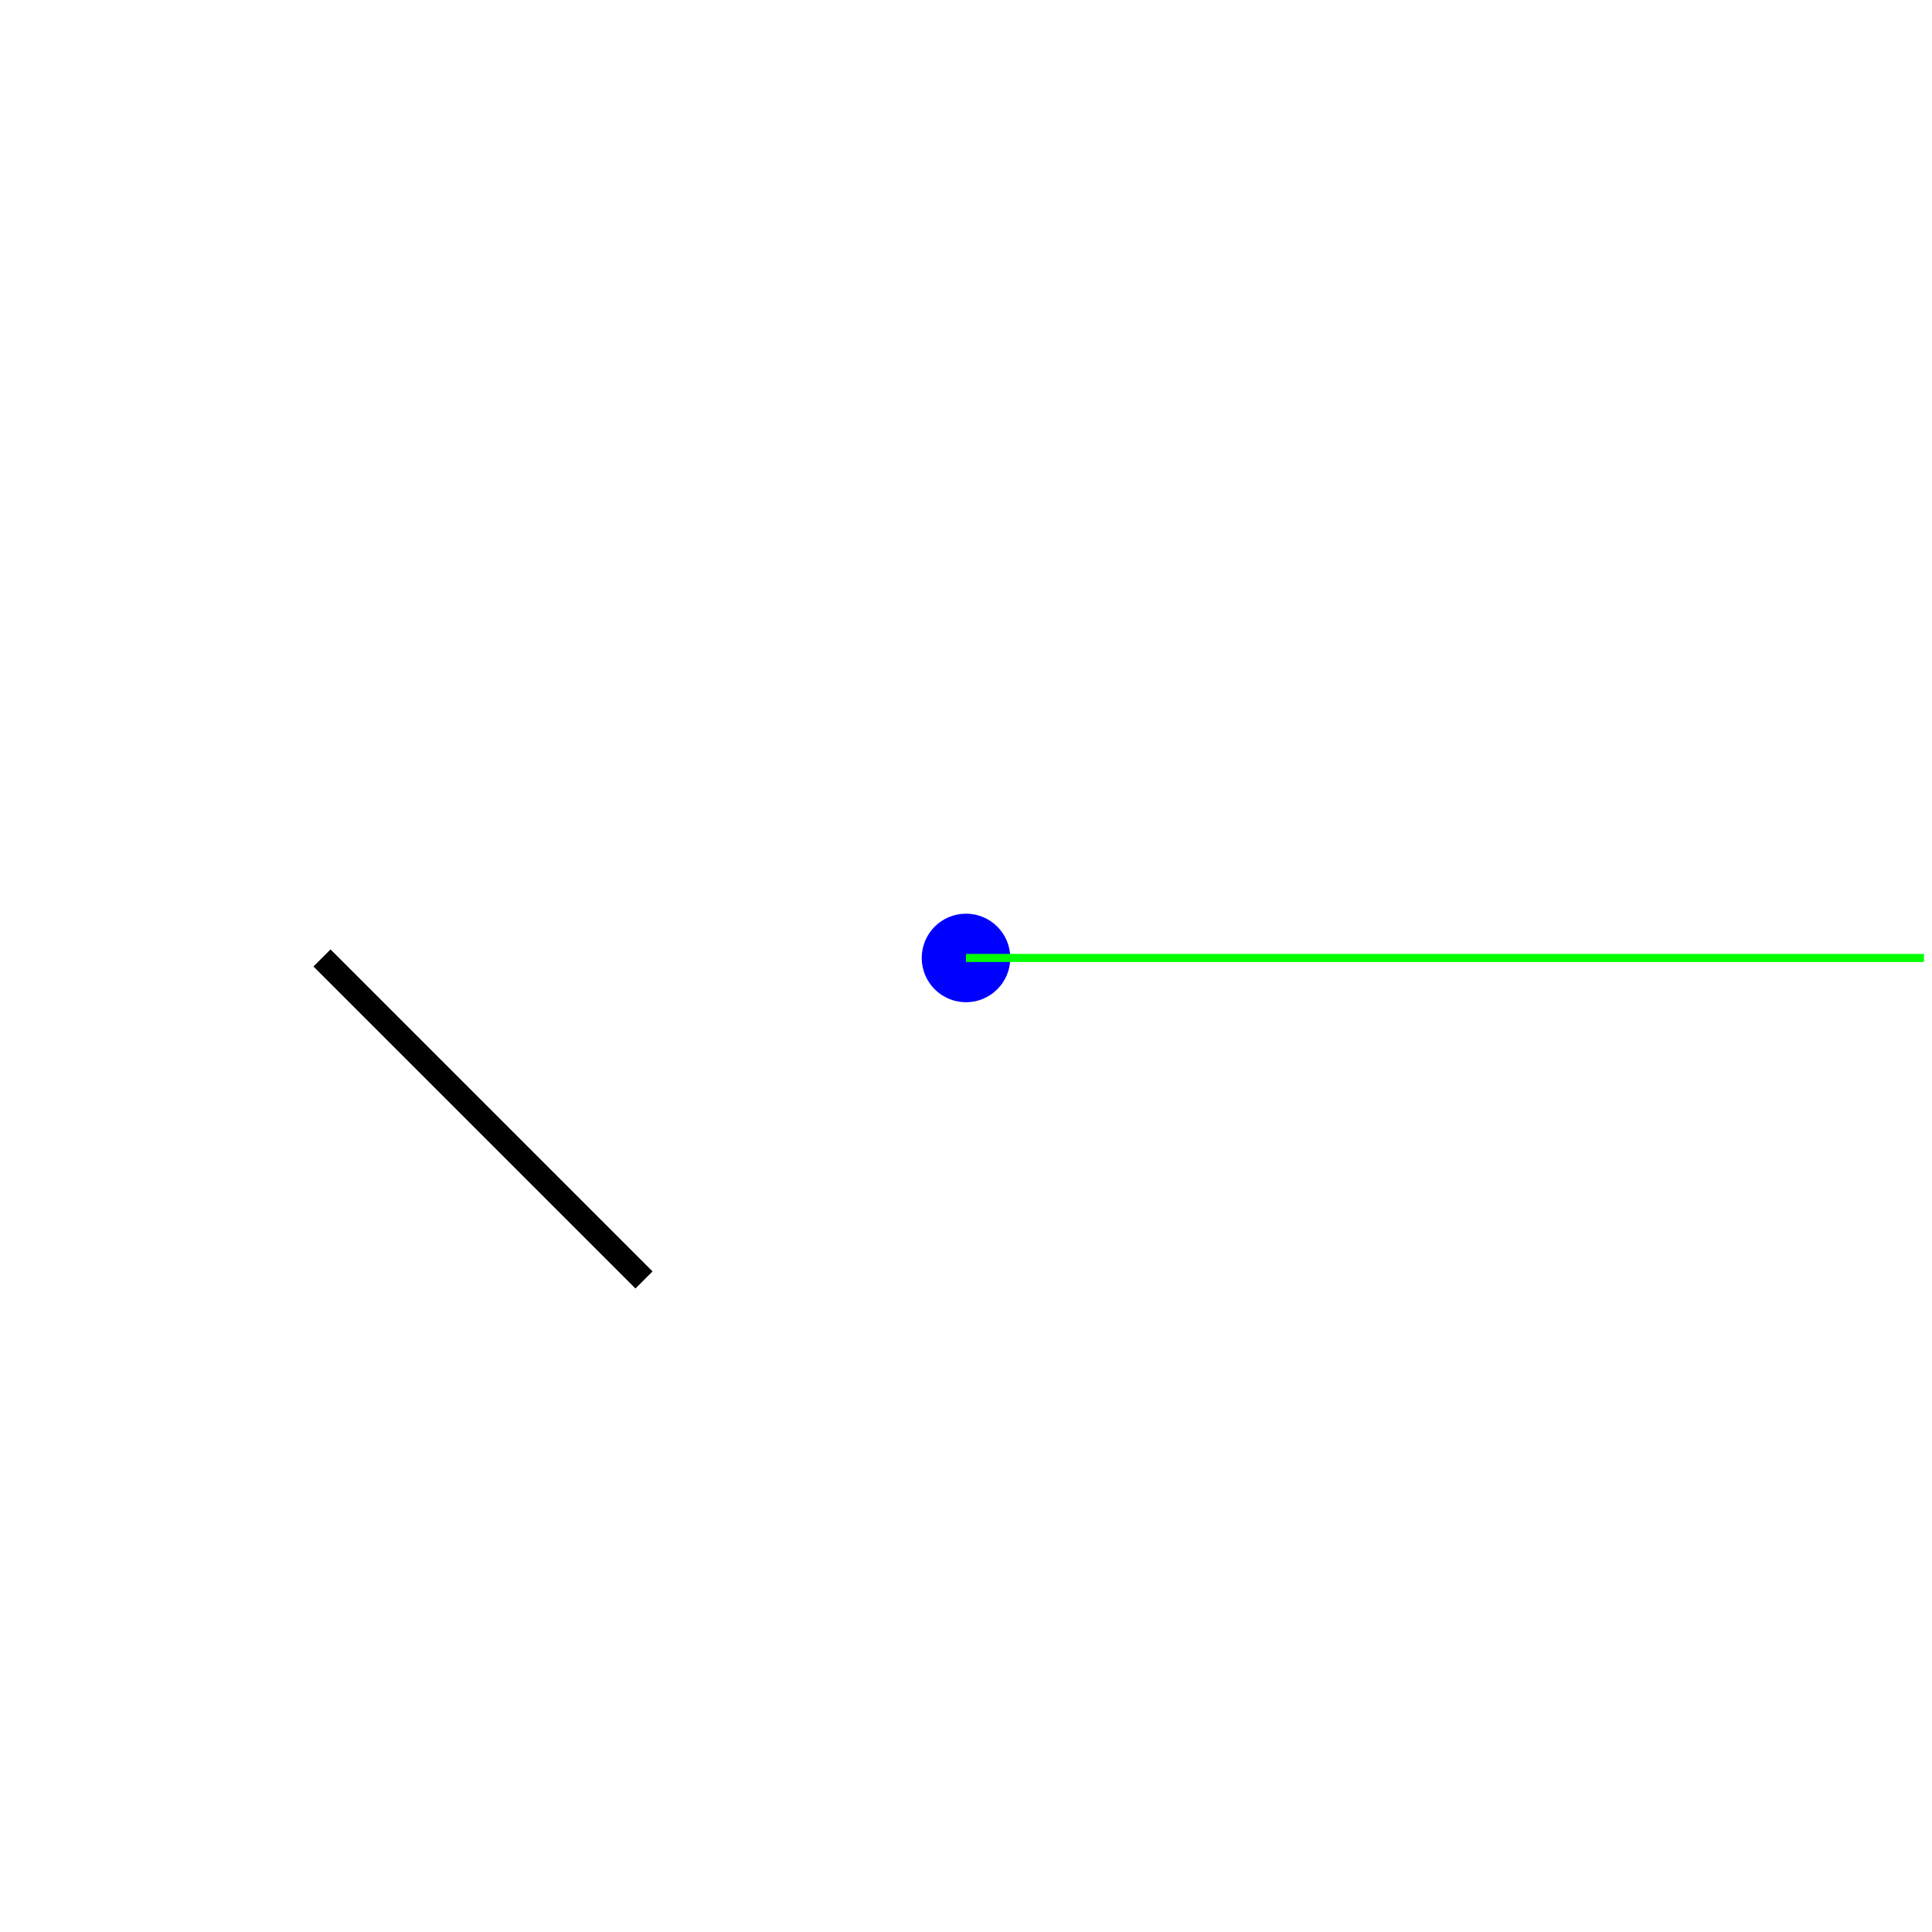
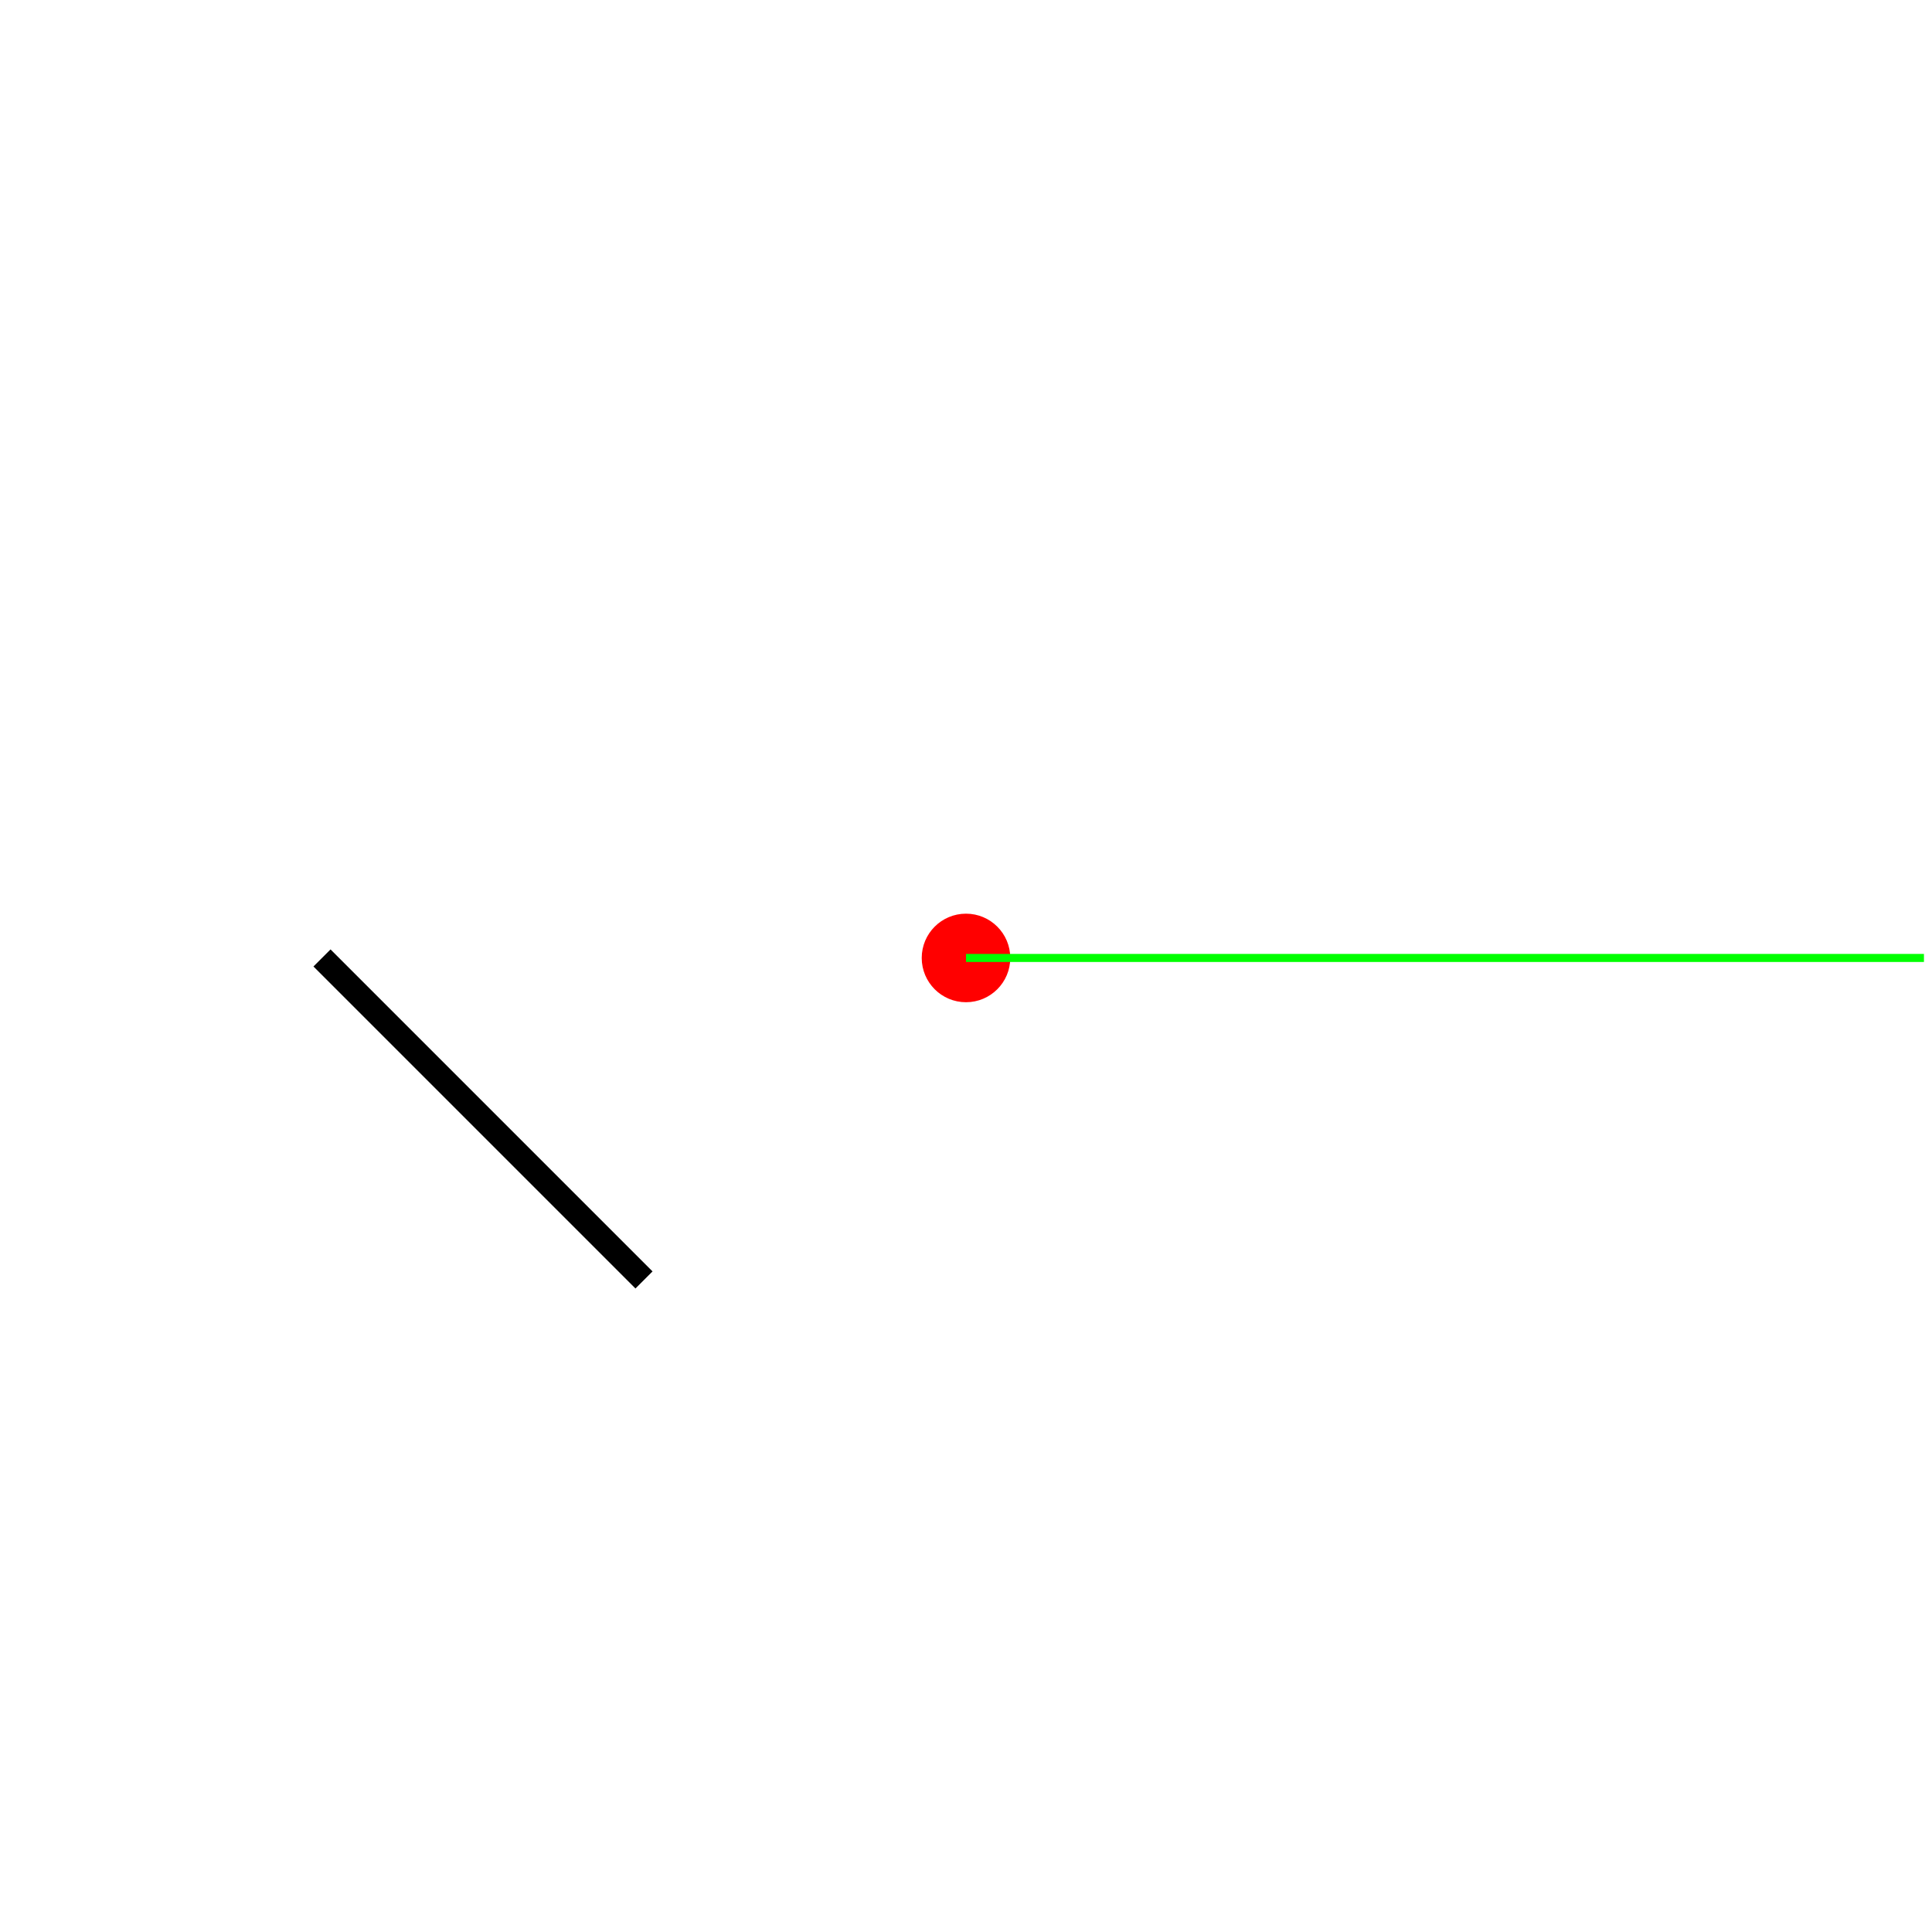
<svg xmlns="http://www.w3.org/2000/svg" version="1.1" width="240" height="240">
  <rect x="0" y="0" width="240" height="240" stroke="#ffffff" fill="#ffffff" />
  <polygon points=" 40,119 80,159 " stroke-width="3" stroke="#000000" fill="none" />
-   <circle cx="120" cy="119" r="5" stroke="#0000ff" fill="#0000ff" />
+   <circle cx="120" cy="119" r="5" stroke="#ff0000" fill="#ff0000" />
  <line x1="120" y1="119" x2="239" y2="119" stroke-width="1" stroke="#00ff00" fill="none" />
</svg>
